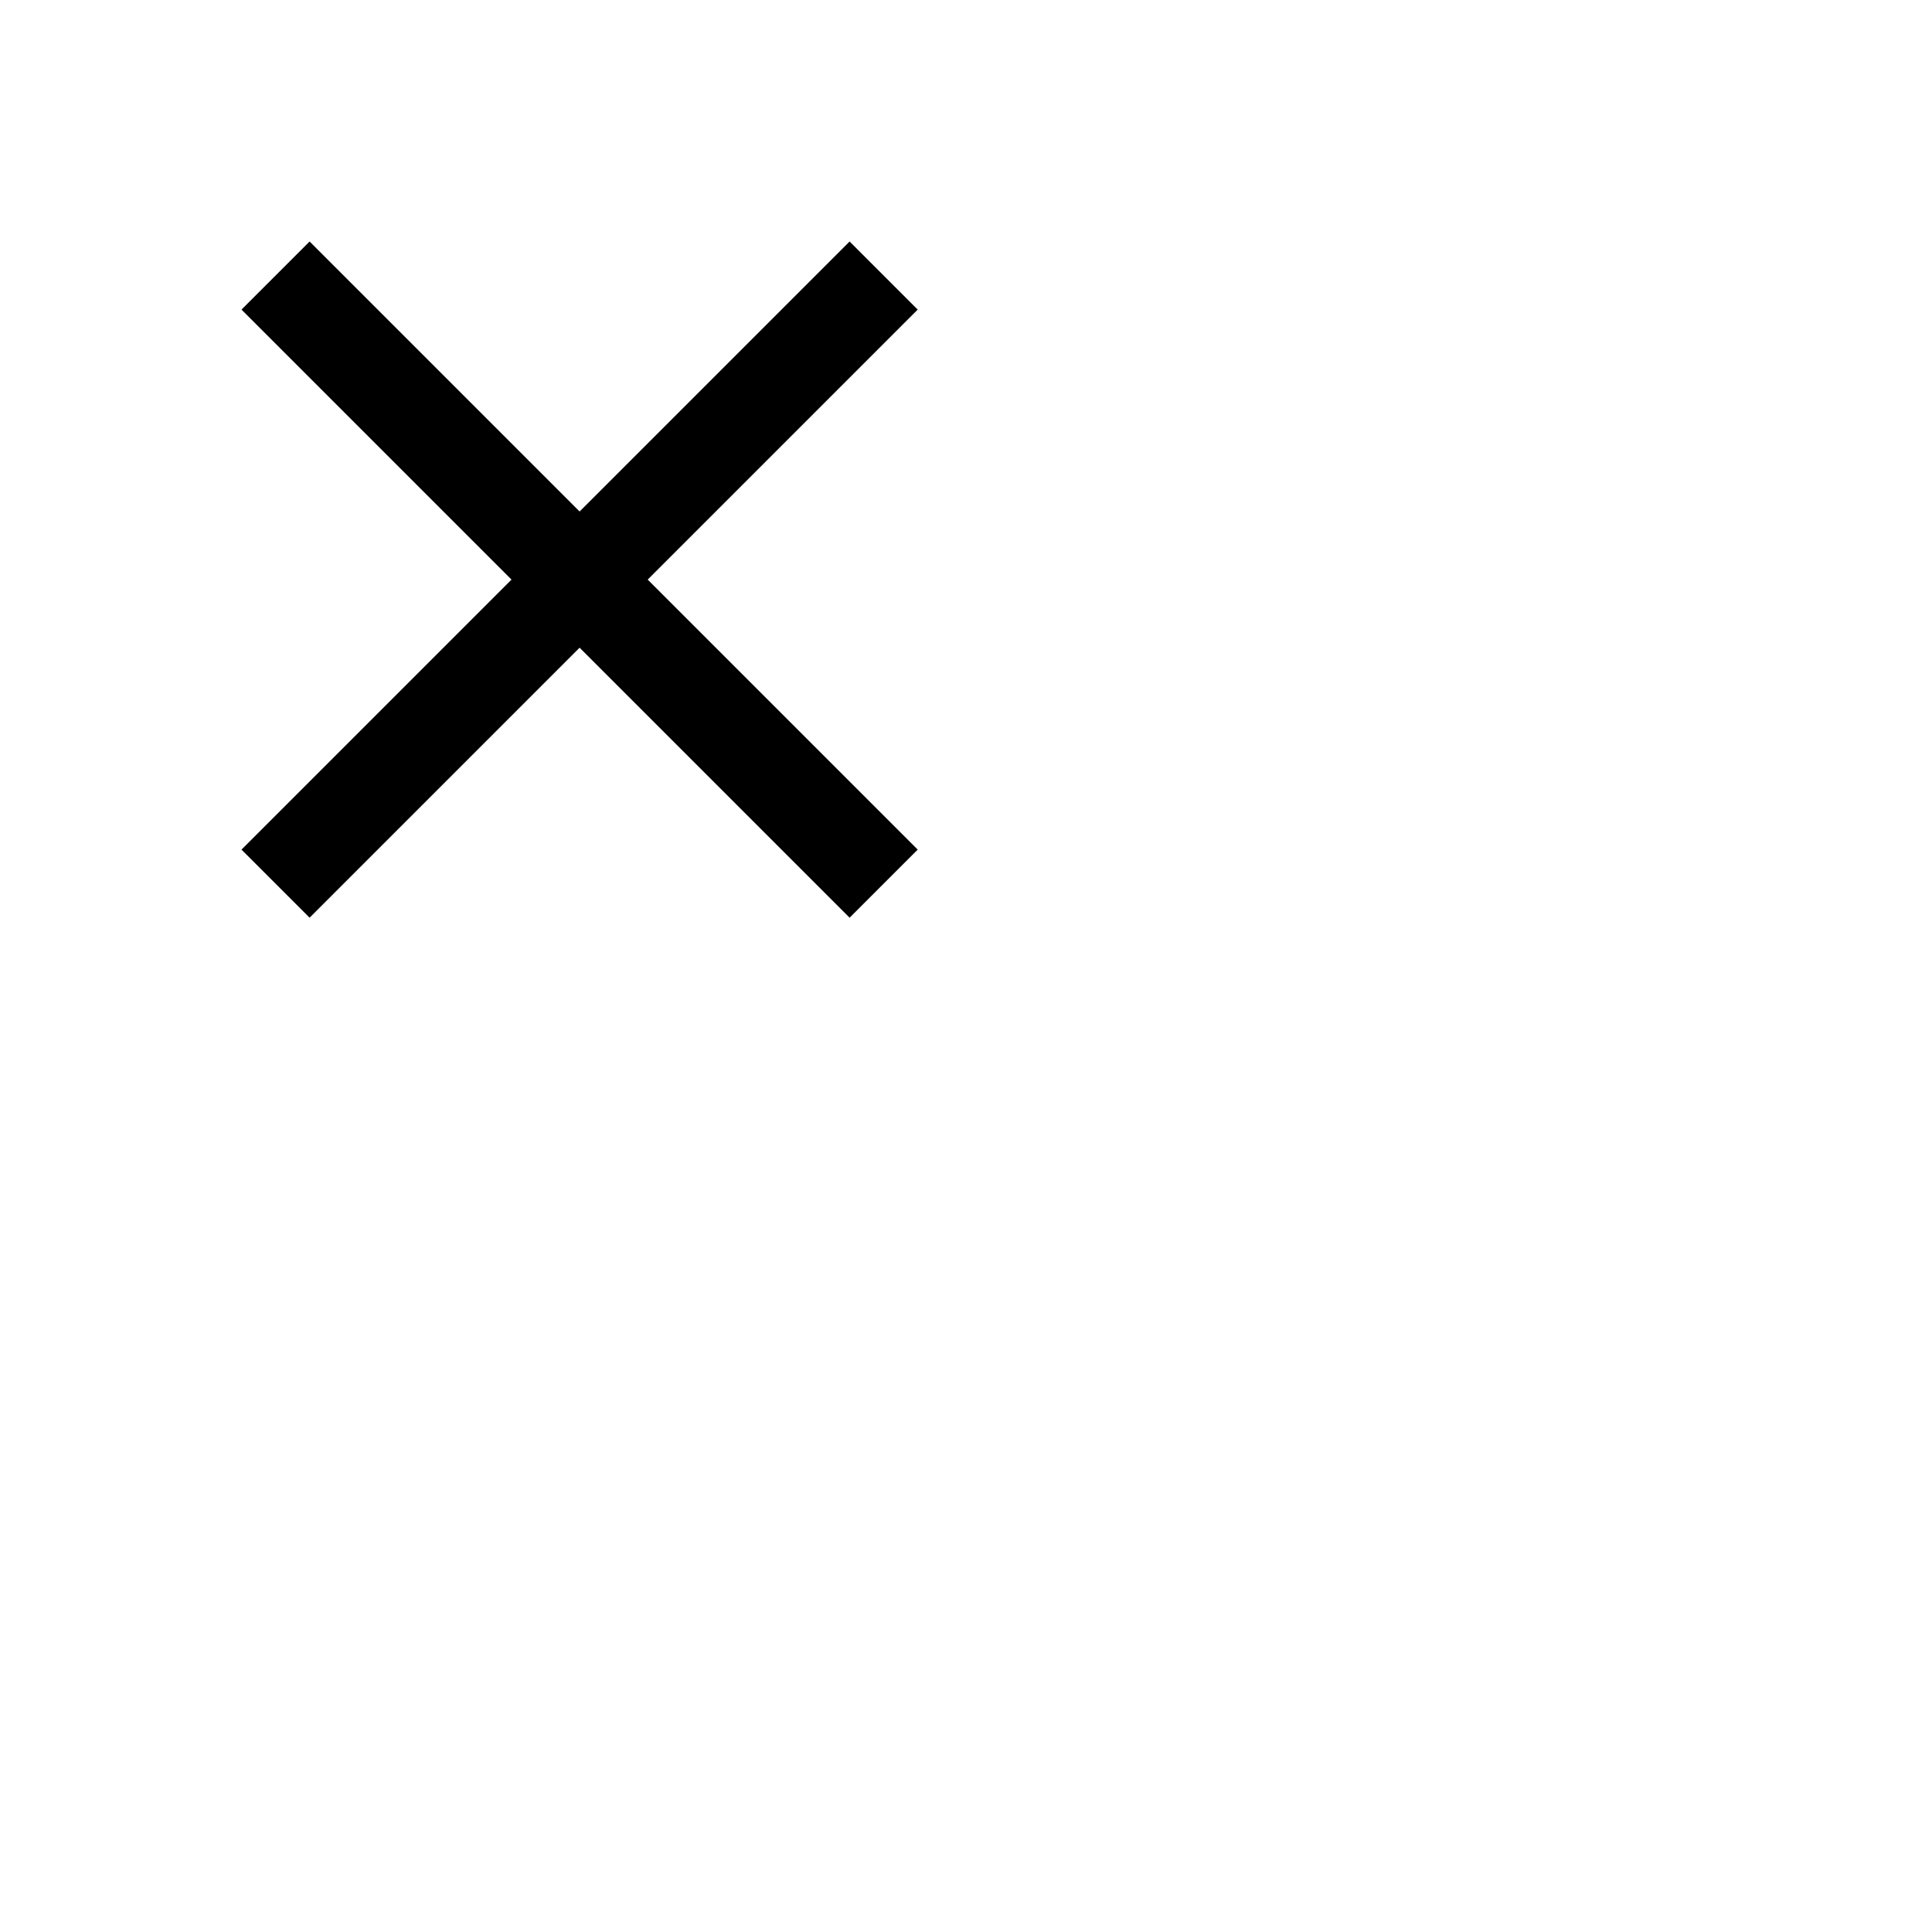
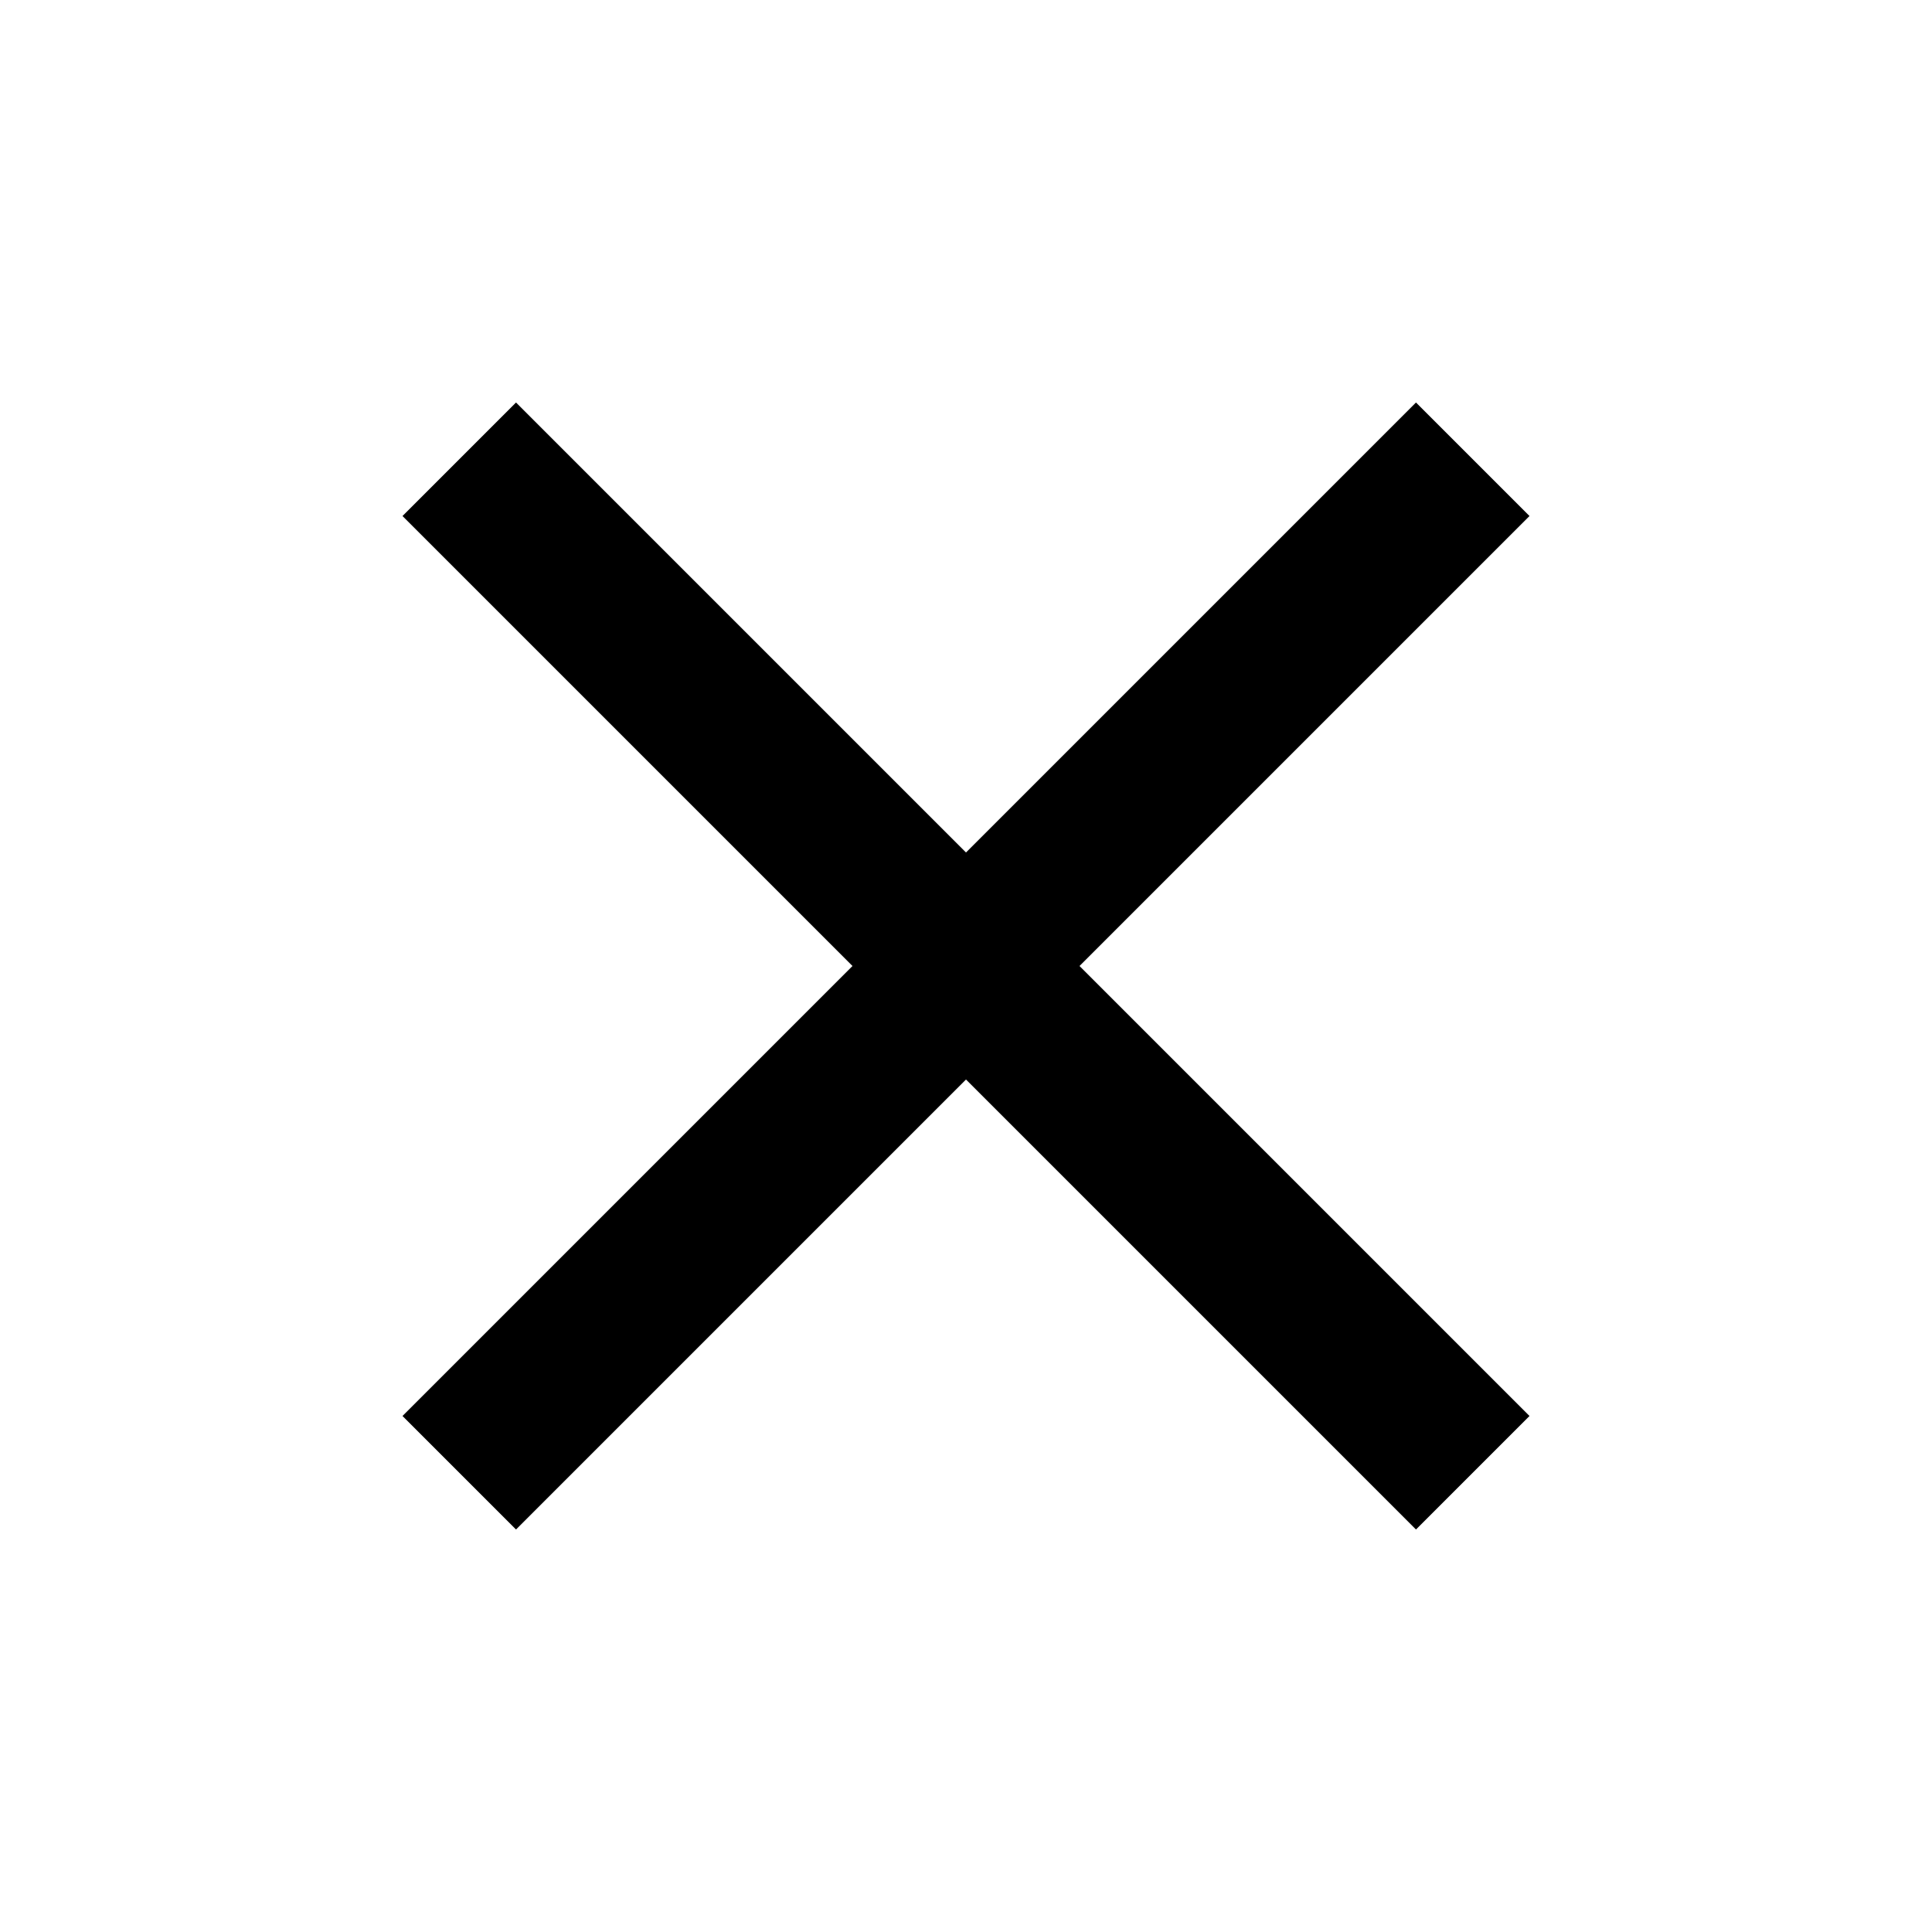
- <svg xmlns="http://www.w3.org/2000/svg" width="40px" height="40px" viewBox="0 0 40 40" version="1.1">
-   <g id="Icon/Close" stroke="none" stroke-width="1" fill="none" fill-rule="evenodd">
-     <polygon id="Shape" fill="#000000" points="19 6.41 17.59 5 12 10.59 6.41 5 5 6.41 10.59 12 5 17.59 6.41 19 12 13.41 17.59 19 19 17.59 13.41 12" />
+ <svg xmlns="http://www.w3.org/2000/svg" width="48px" height="48px" viewBox="0 0 48 48" version="1.1">
+   <g id="Icon/close-black" stroke="none" stroke-width="1" fill="none" fill-rule="evenodd">
+     <polygon id="Shape" fill="#000000" points="38 12.82 35.18 10 24 21.18 12.82 10 10 12.82 21.18 24 10 35.18 12.82 38 24 26.82 35.18 38 38 35.18 26.82 24" />
  </g>
</svg>
